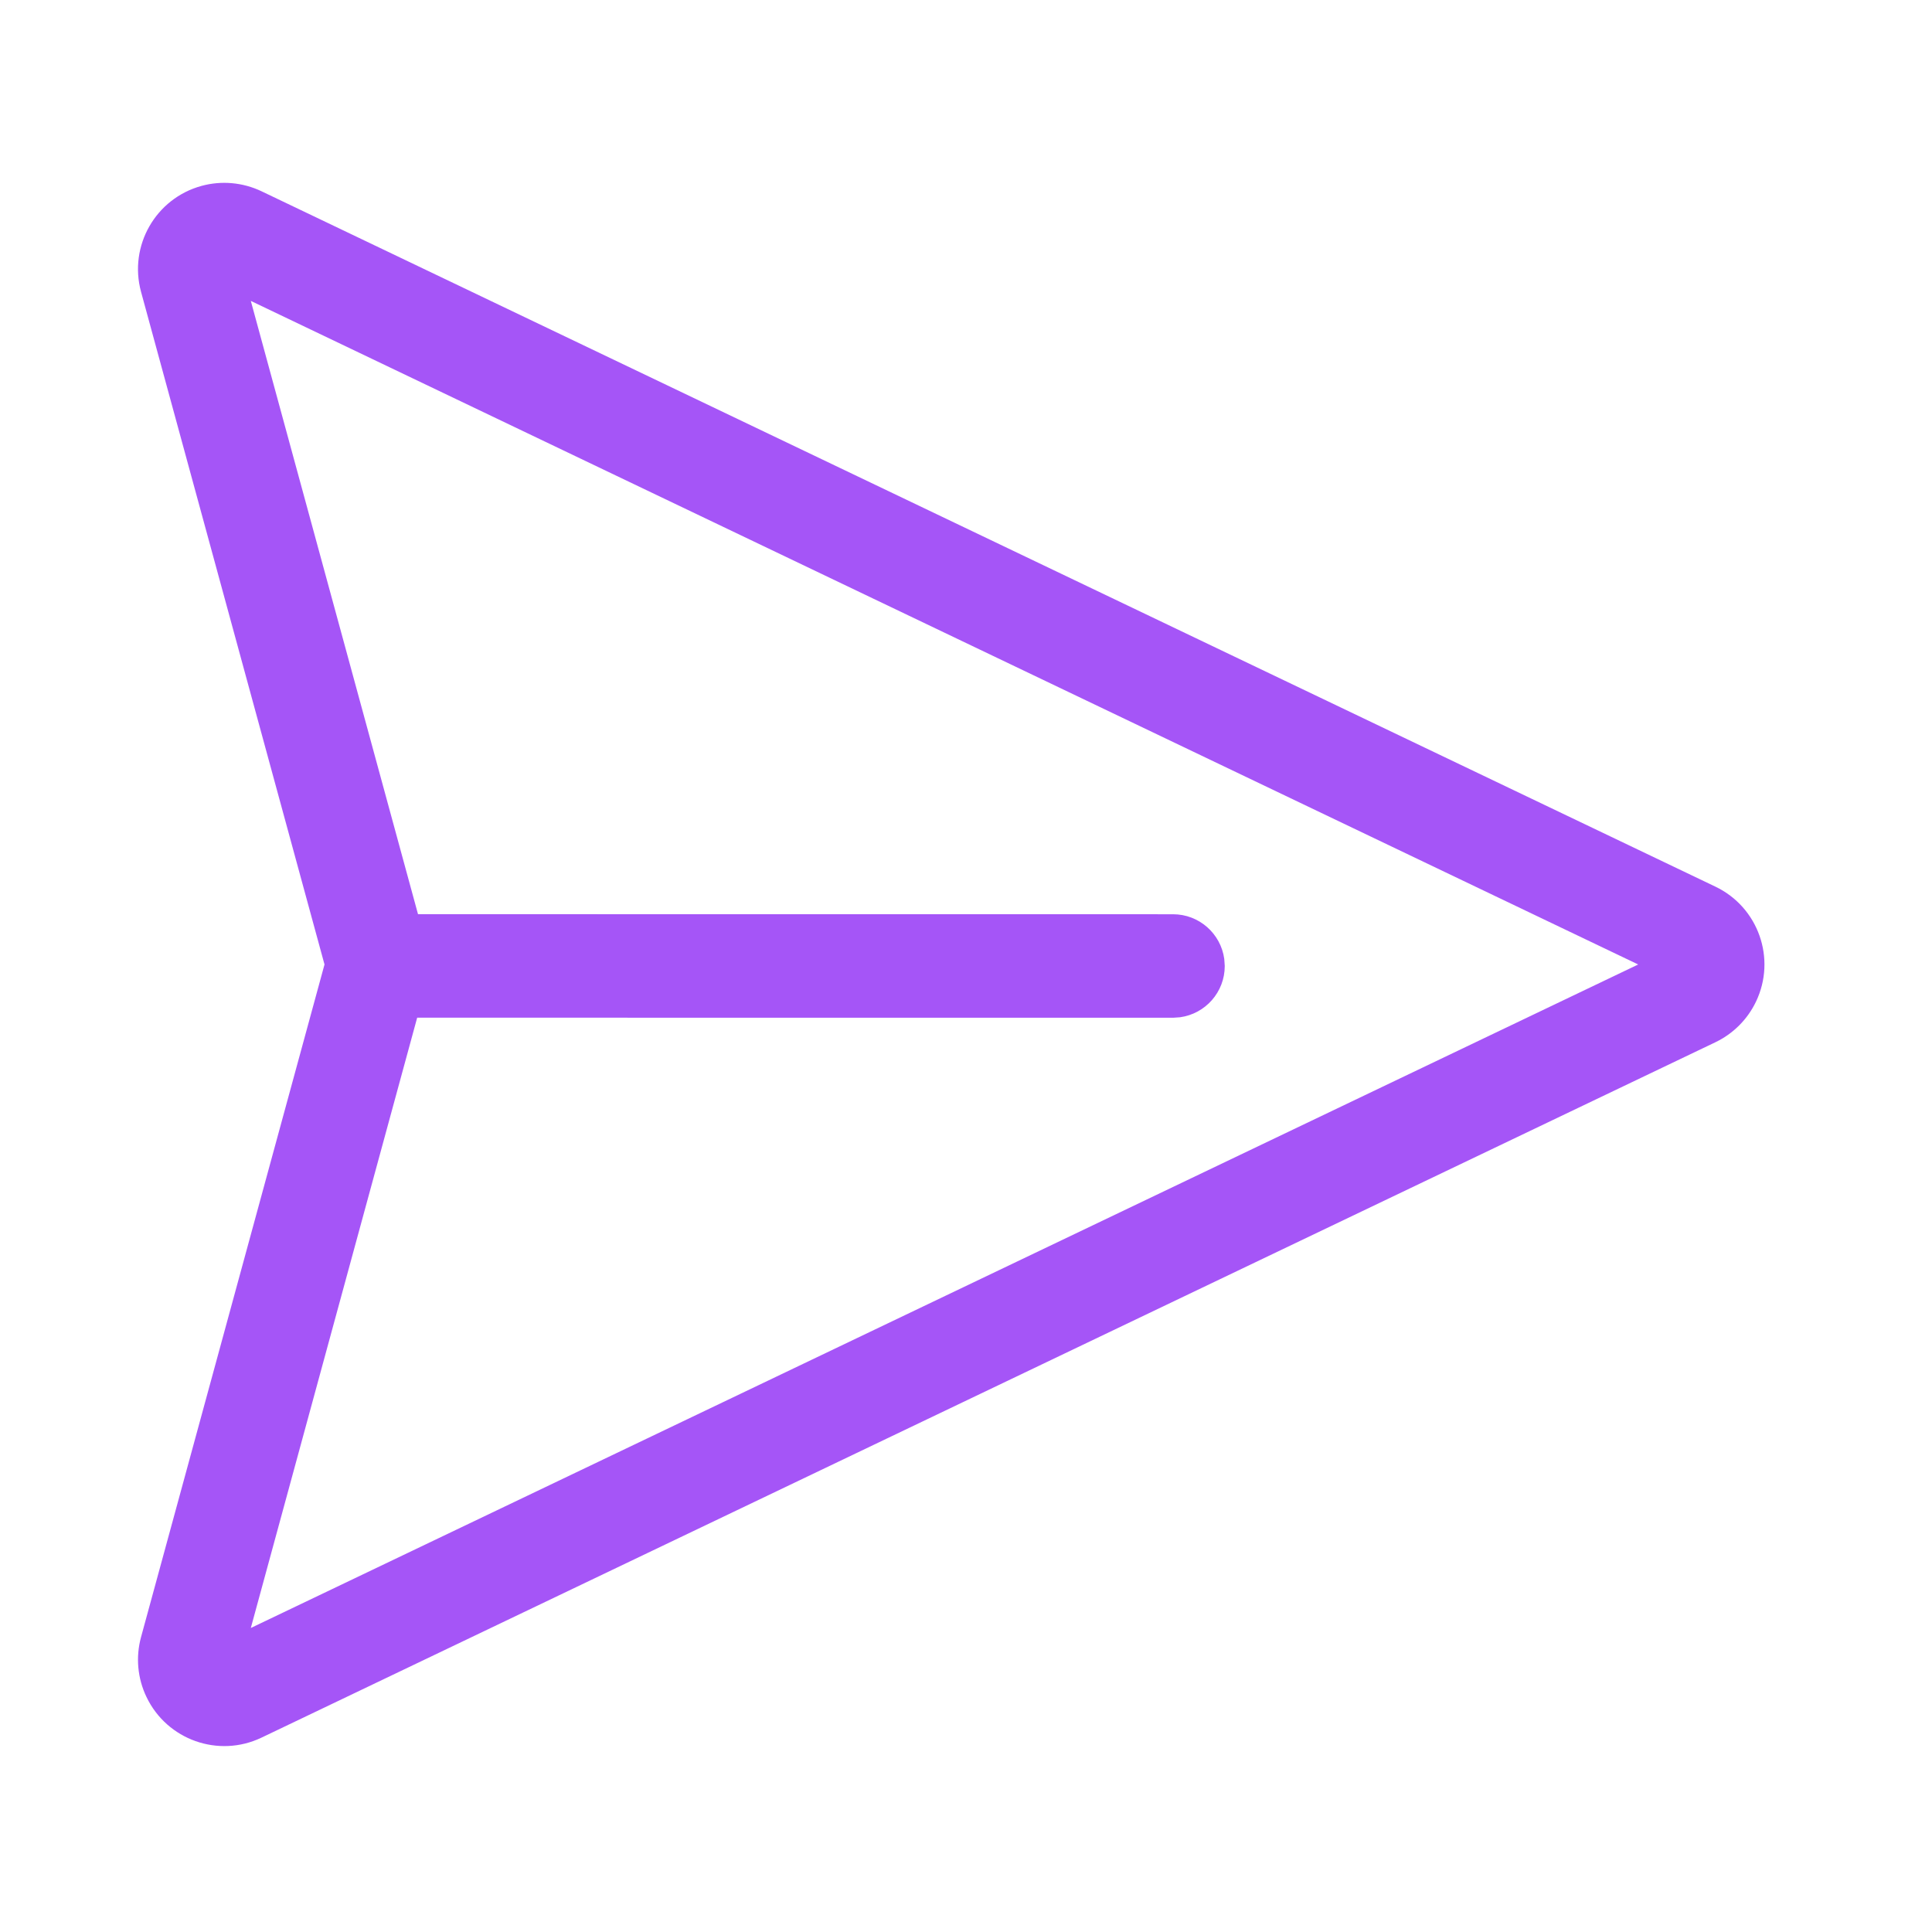
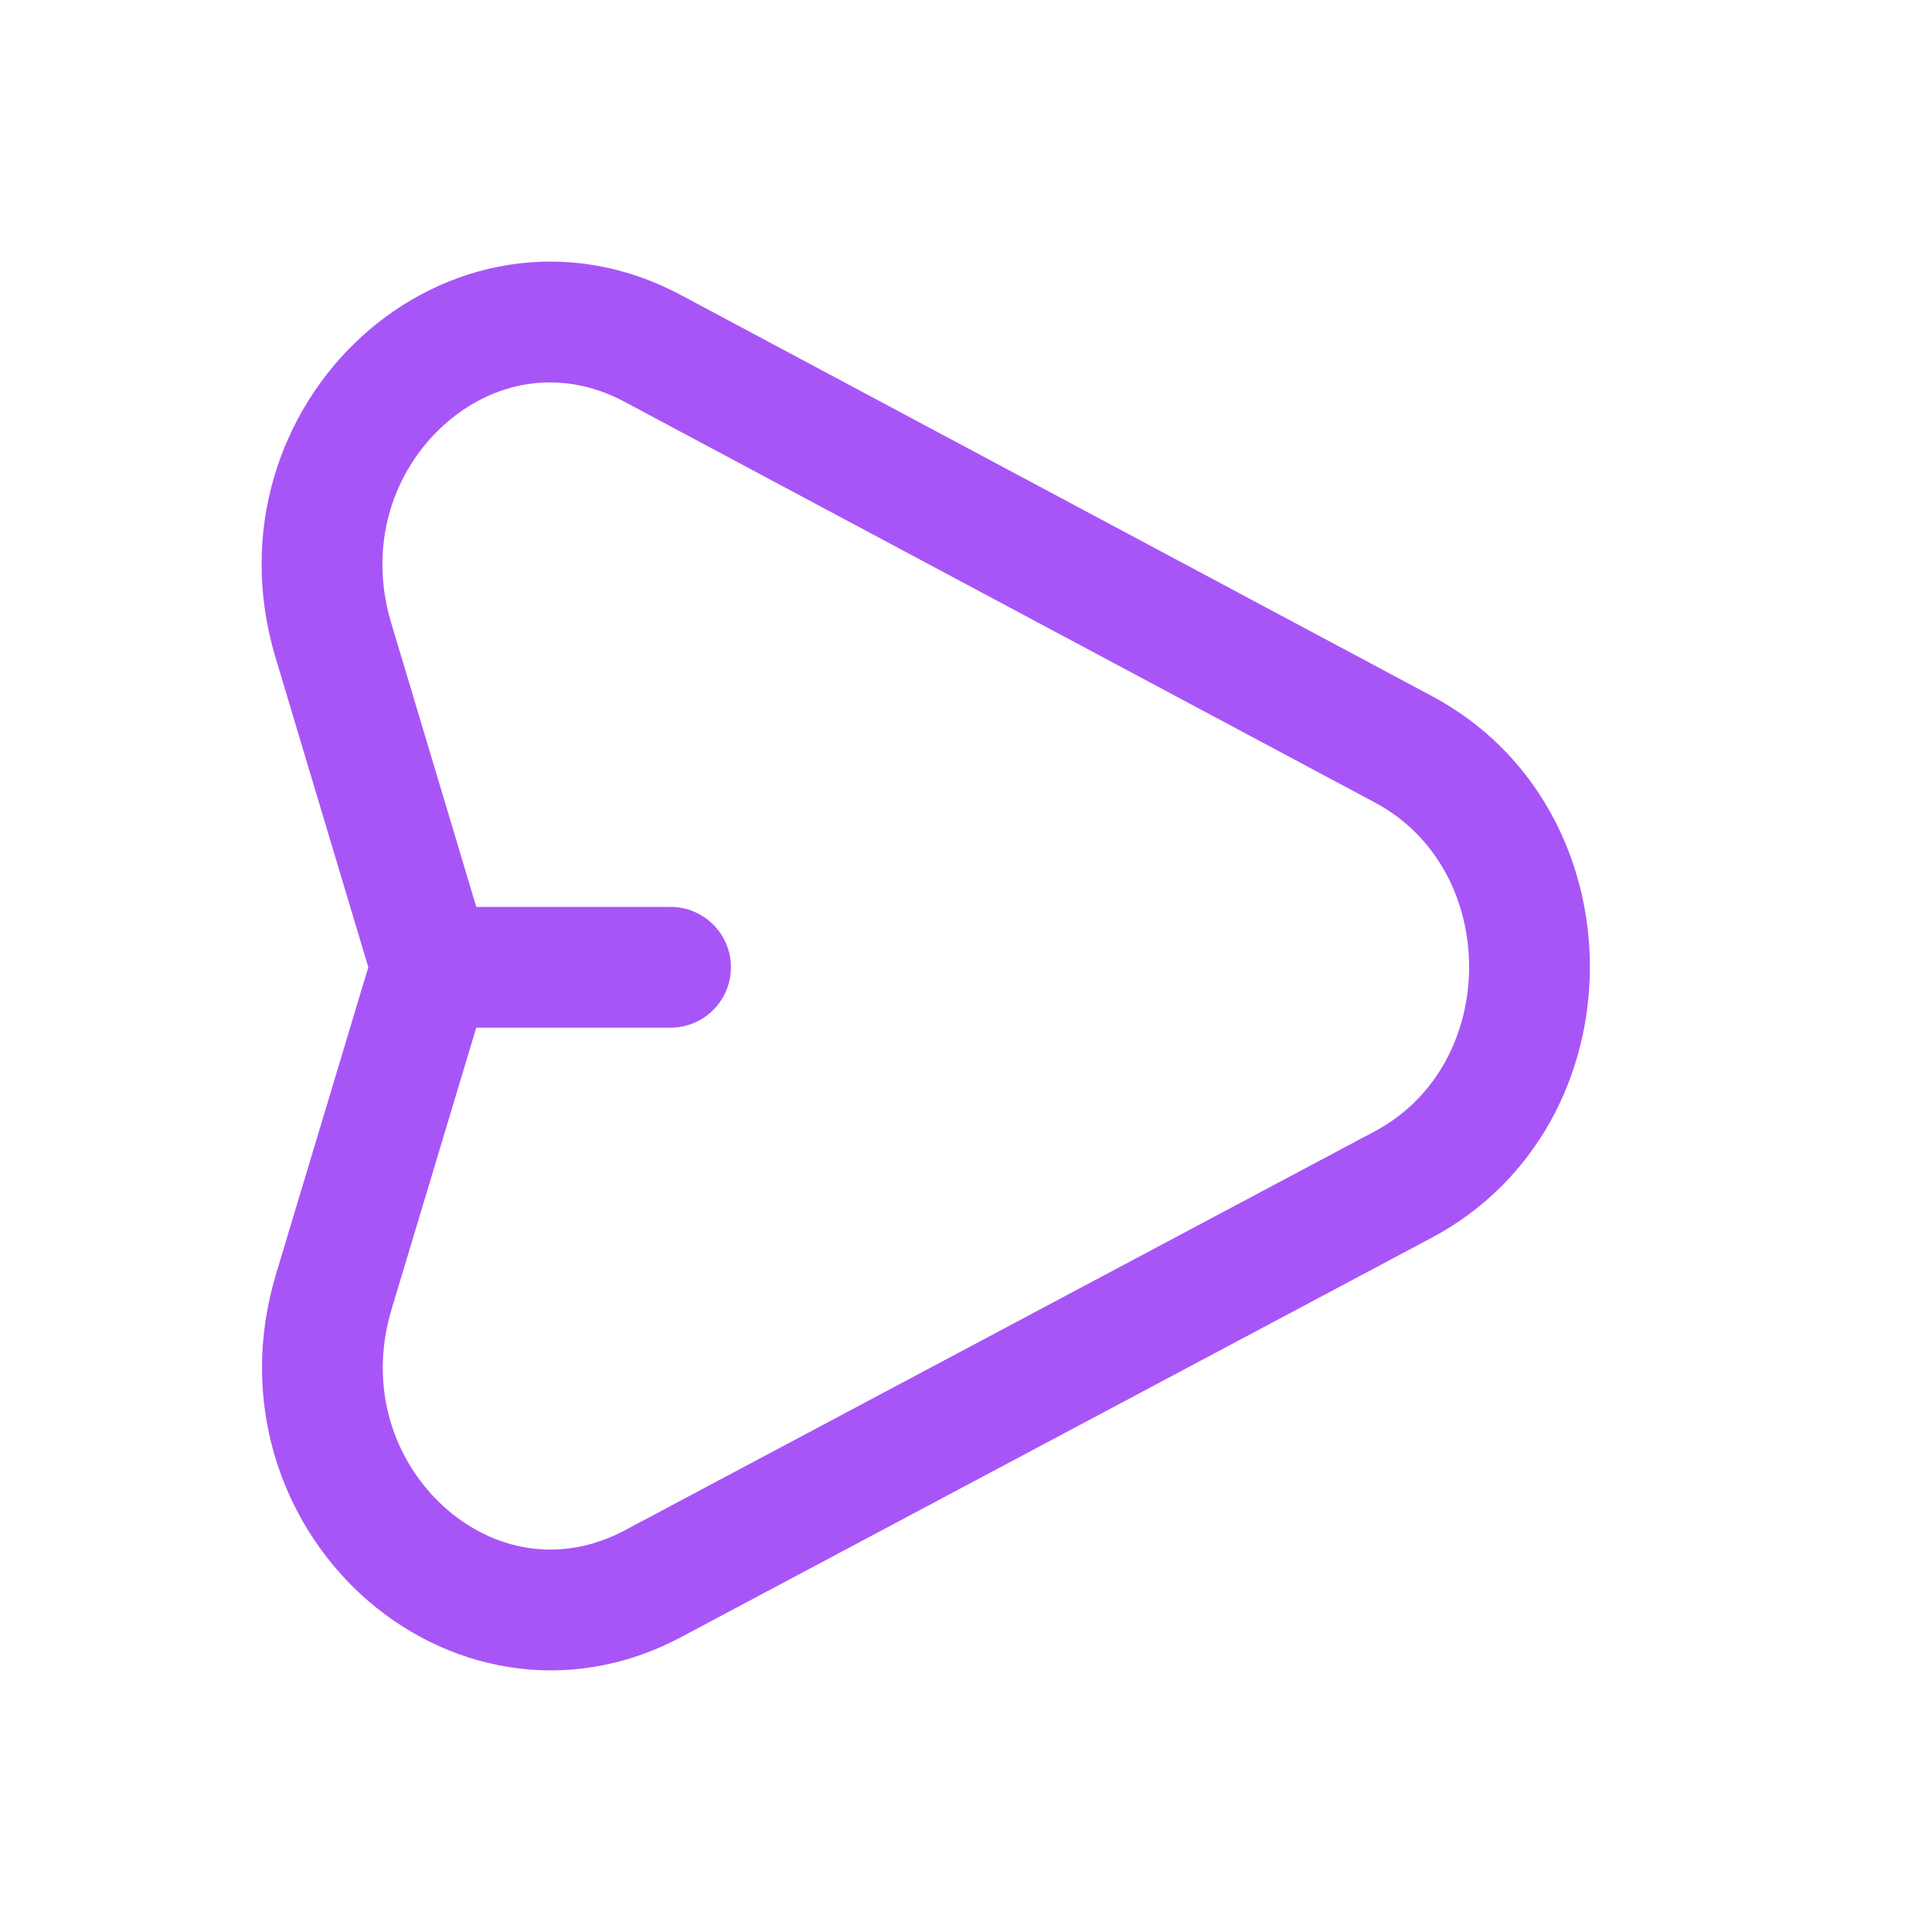
- <svg xmlns="http://www.w3.org/2000/svg" width="28px" height="28px" viewBox="0 0 28 28" version="1.1">
-   <g stroke="none" stroke-width="1" fill="none" fill-rule="evenodd">
-     <g id="ic_fluent_send_28_regular" fill="#A555F7" fill-rule="nonzero">
-       <path d="M3.79,2.772 L24.861,12.85 C25.484,13.148 25.747,13.894 25.449,14.517 C25.326,14.774 25.118,14.982 24.861,15.105 L3.79,25.183 C3.167,25.481 2.421,25.217 2.123,24.594 C1.993,24.324 1.965,24.016 2.044,23.726 L4.703,13.978 L2.044,4.229 C1.863,3.563 2.255,2.876 2.921,2.694 C3.211,2.615 3.519,2.643 3.79,2.772 Z M3.635,4.361 L6.058,13.249 L17,13.25 C17.38,13.25 17.693,13.532 17.743,13.898 L17.75,14 C17.75,14.38 17.468,14.693 17.102,14.743 L17,14.75 L6.046,14.749 L3.635,23.594 L23.742,13.978 L3.635,4.361 Z" />
-     </g>
-   </g>
+ <svg xmlns="http://www.w3.org/2000/svg" width="24px" height="24px" viewBox="0 0 24 24" fill="none">
+   <path d="M8.111 4.329L8.464 3.668L8.111 4.329ZM17.435 9.309L17.081 9.97L17.435 9.309ZM17.431 14.715L17.783 15.377L17.431 14.715ZM8.112 19.673L7.76 19.011H7.76L8.112 19.673ZM4.147 16.046L3.428 15.83L4.147 16.046ZM4.141 7.951L3.422 8.166L4.141 7.951ZM8.33 12.766C8.744 12.766 9.08 12.43 9.08 12.016C9.08 11.602 8.744 11.266 8.33 11.266V12.766ZM7.758 4.991L17.081 9.97L17.788 8.647L8.464 3.668L7.758 4.991ZM17.079 14.053L7.76 19.011L8.464 20.335L17.783 15.377L17.079 14.053ZM4.865 16.262L6.077 12.232L4.64 11.8L3.428 15.83L4.865 16.262ZM6.077 11.801L4.859 7.736L3.422 8.166L4.64 12.231L6.077 11.801ZM5.359 12.766H8.33V11.266H5.359V12.766ZM7.76 19.011C6.951 19.441 6.107 19.259 5.506 18.709C4.9 18.155 4.569 17.244 4.865 16.262L3.428 15.83C2.958 17.395 3.487 18.895 4.494 19.816C5.506 20.741 7.029 21.099 8.464 20.335L7.76 19.011ZM17.081 9.97C18.641 10.803 18.639 13.223 17.079 14.053L17.783 15.377C20.404 13.983 20.406 10.045 17.788 8.647L17.081 9.97ZM8.464 3.668C7.029 2.901 5.506 3.256 4.493 4.181C3.484 5.101 2.953 6.601 3.422 8.166L4.859 7.736C4.565 6.753 4.897 5.842 5.504 5.289C6.105 4.74 6.949 4.559 7.758 4.991L8.464 3.668Z" fill="#A855F7" />
</svg>
